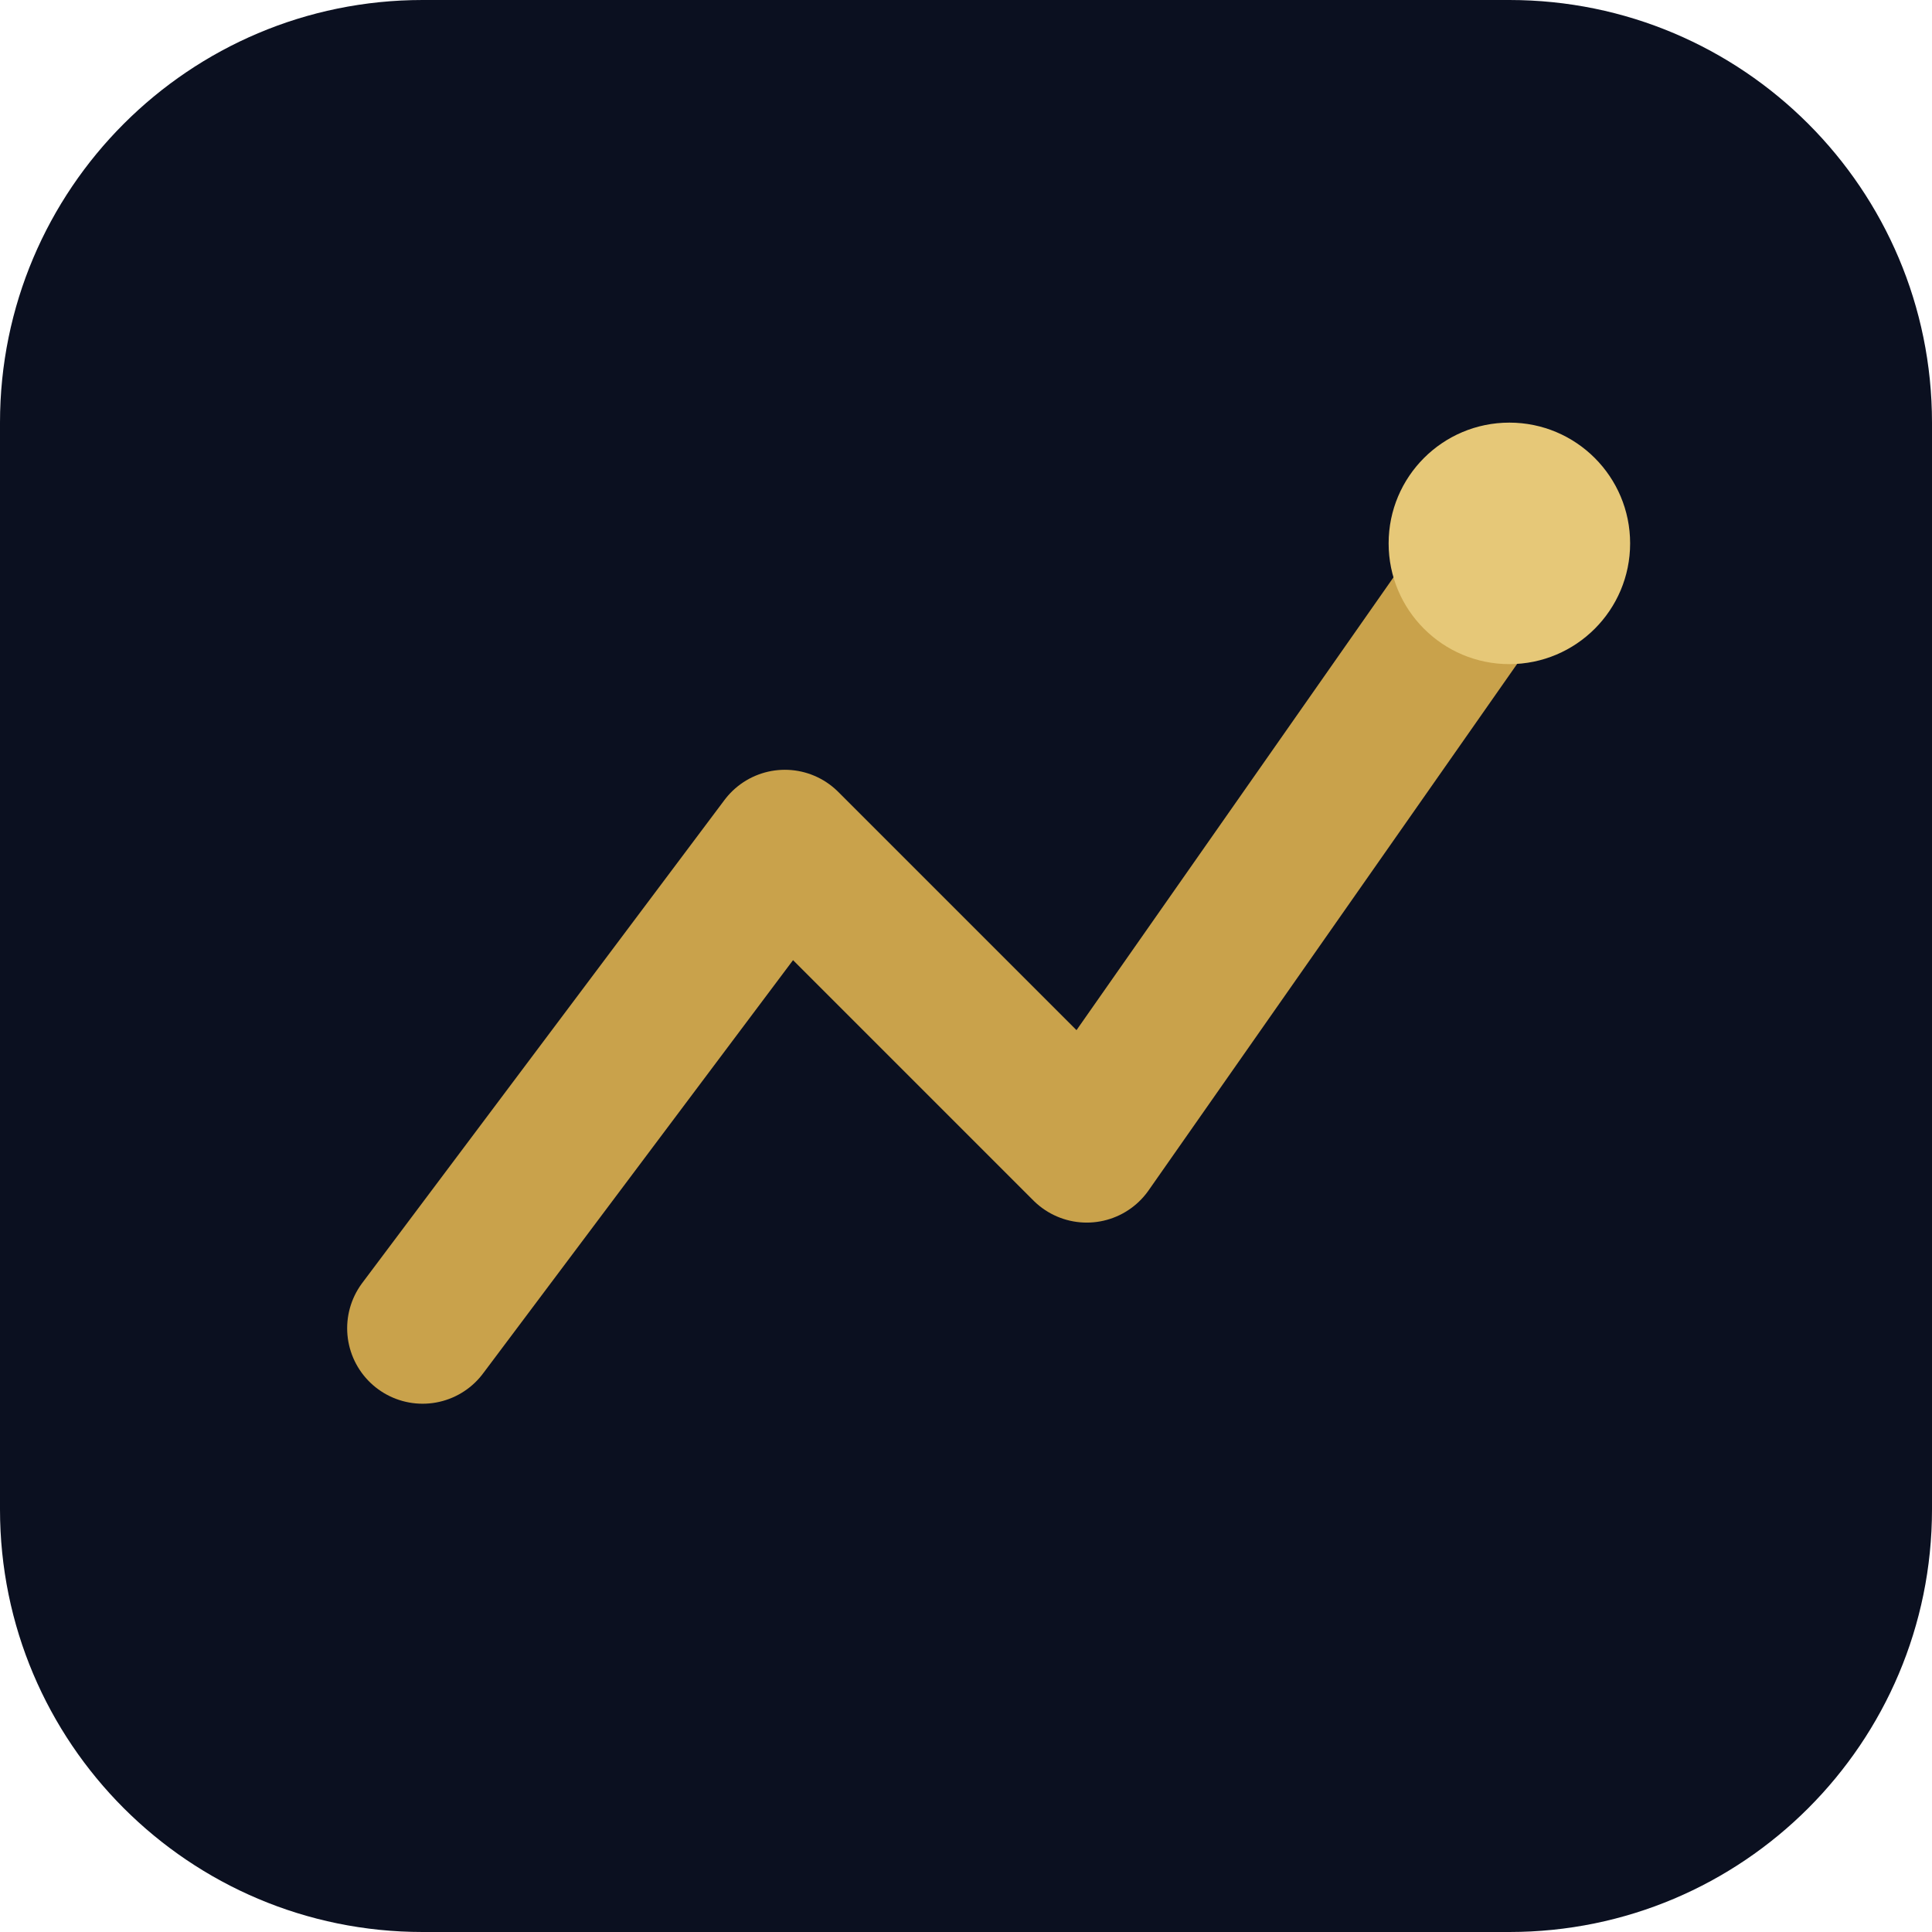
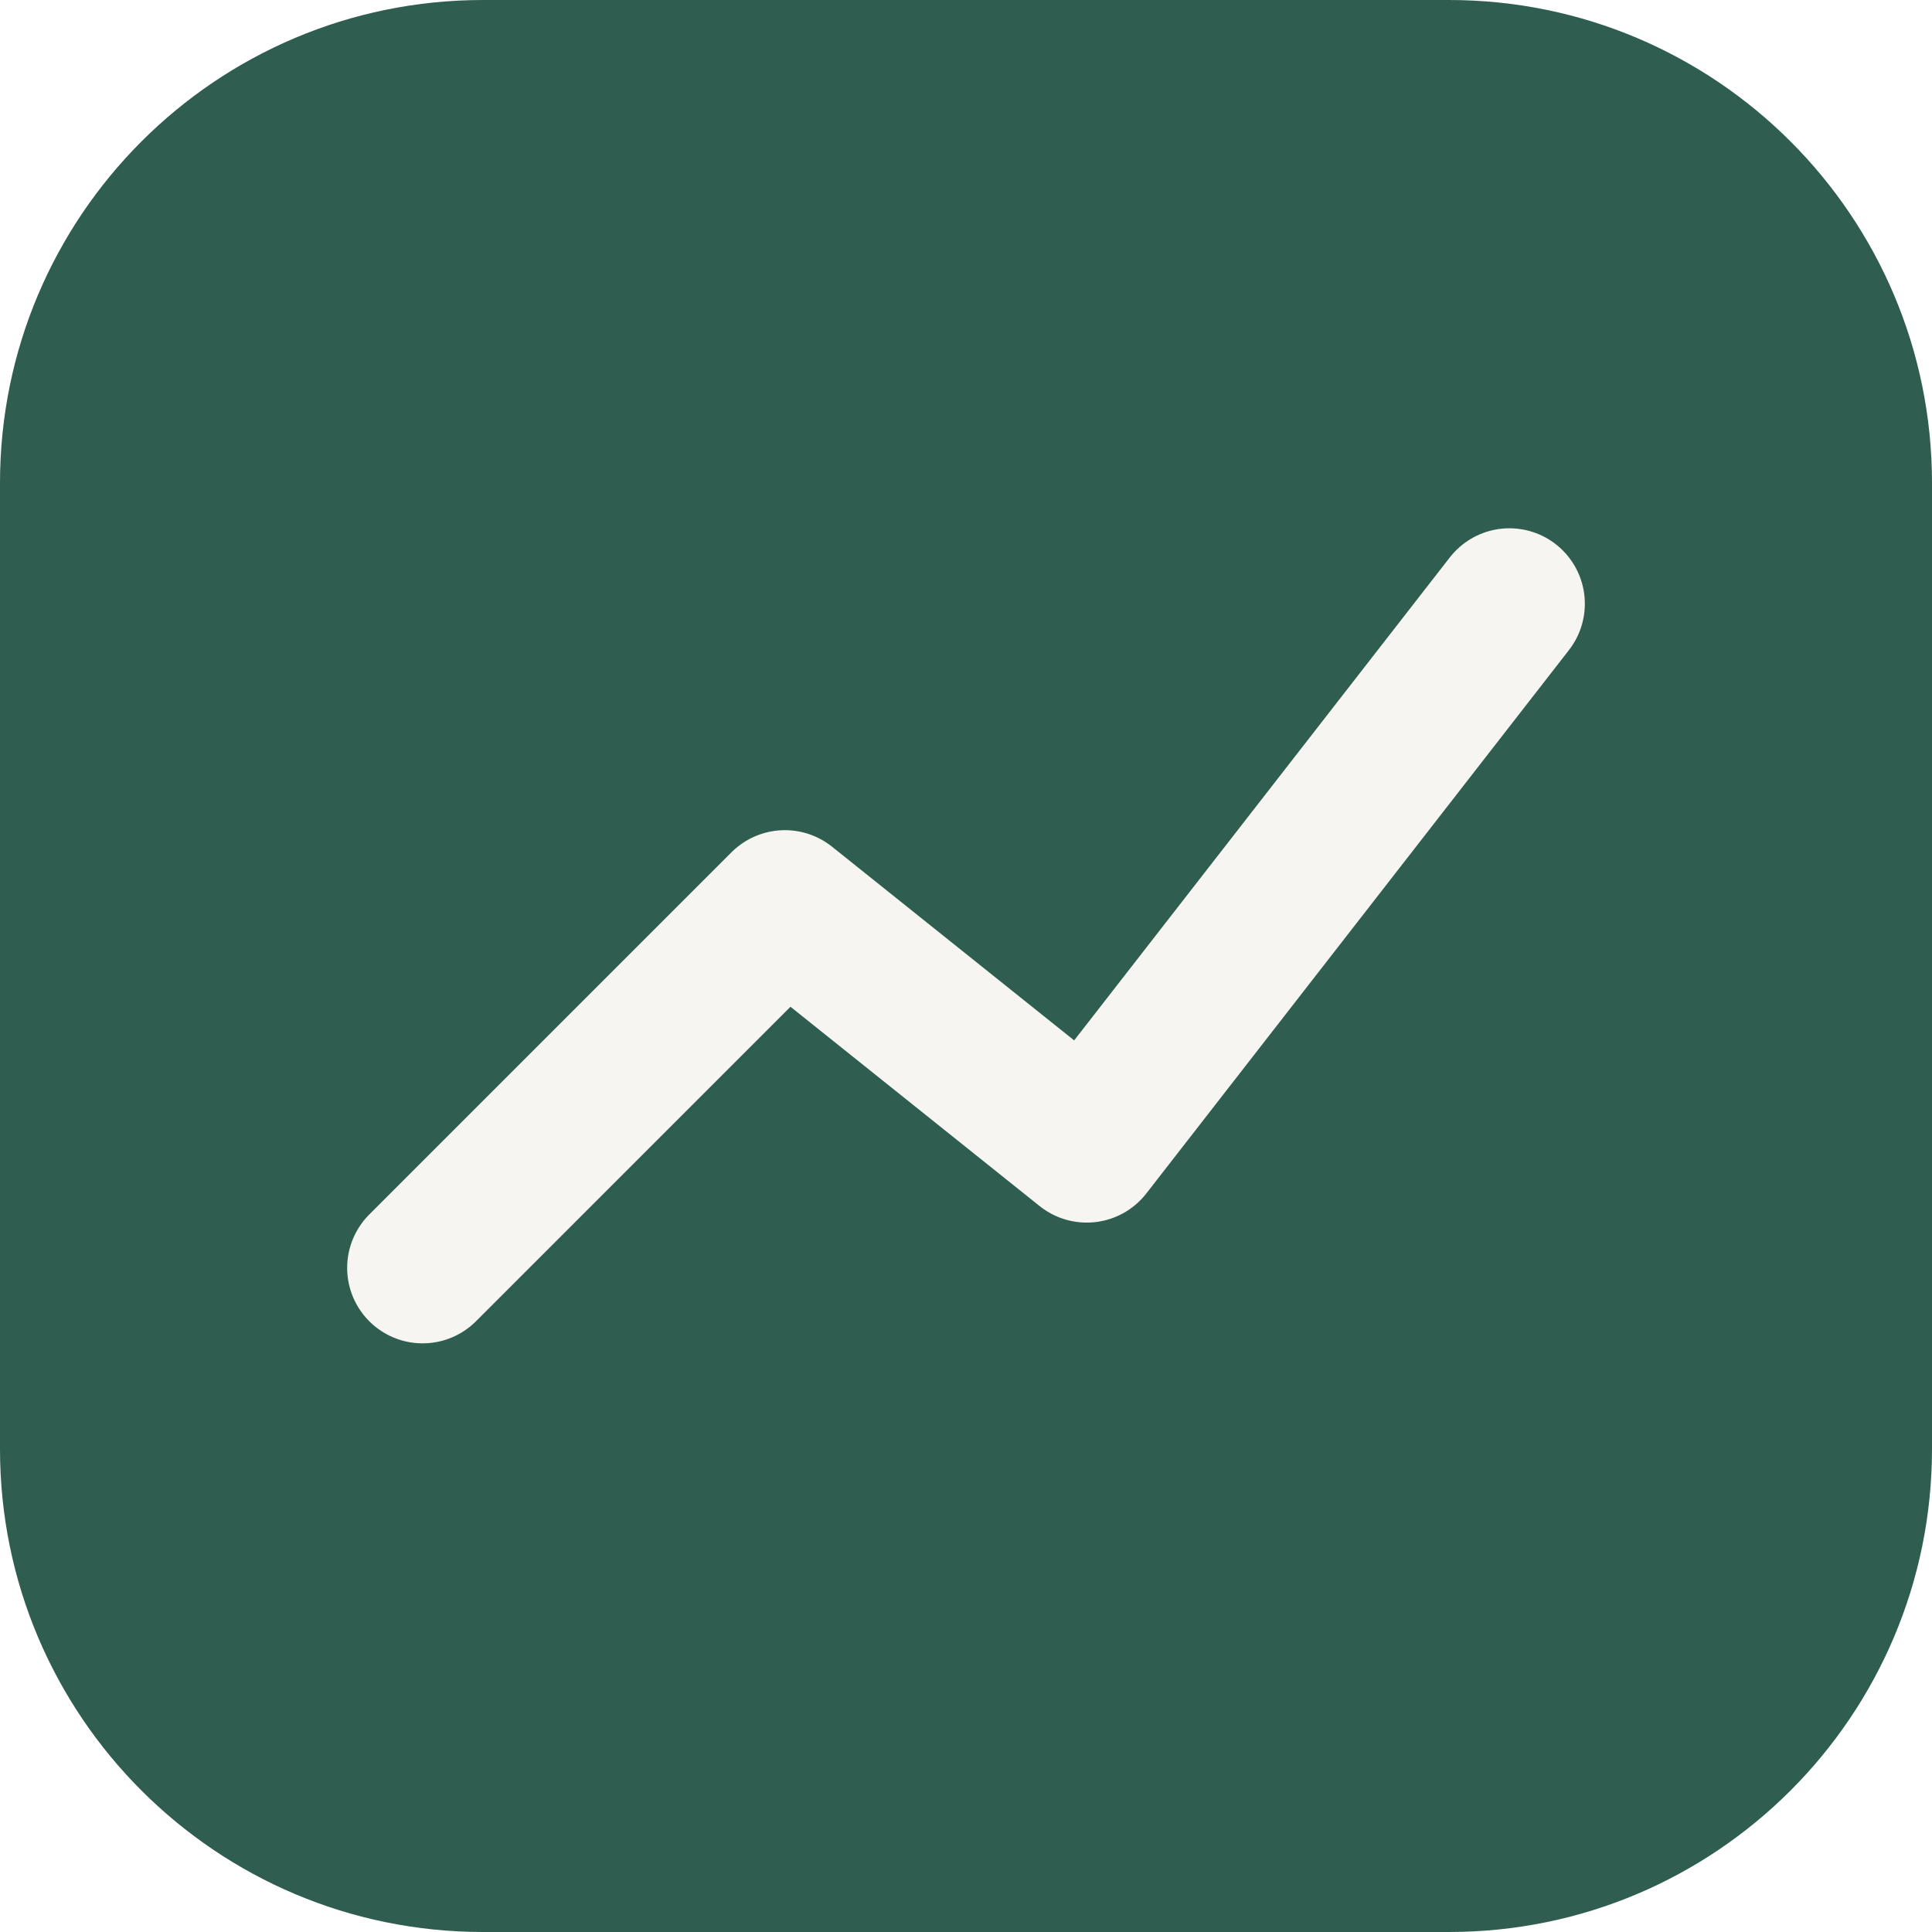
<svg xmlns="http://www.w3.org/2000/svg" viewBox="0 0 64 64">
-   <rect width="64" height="64" rx="14" fill="#0B1020" />
-   <path d="M14 44 L26 28 L36 38 L50 18" fill="none" stroke="#C9A24B" stroke-width="5" stroke-linecap="round" stroke-linejoin="round" />
-   <circle cx="50" cy="18" r="4" fill="#E6C878" />
+   <rect width="64" height="64" rx="16" fill="#2f5d50" />
+   <path d="M14 42 L26 30 L36 38 L50 20" fill="none" stroke="#f6f5f2" stroke-width="5" stroke-linecap="round" stroke-linejoin="round" />
</svg>
